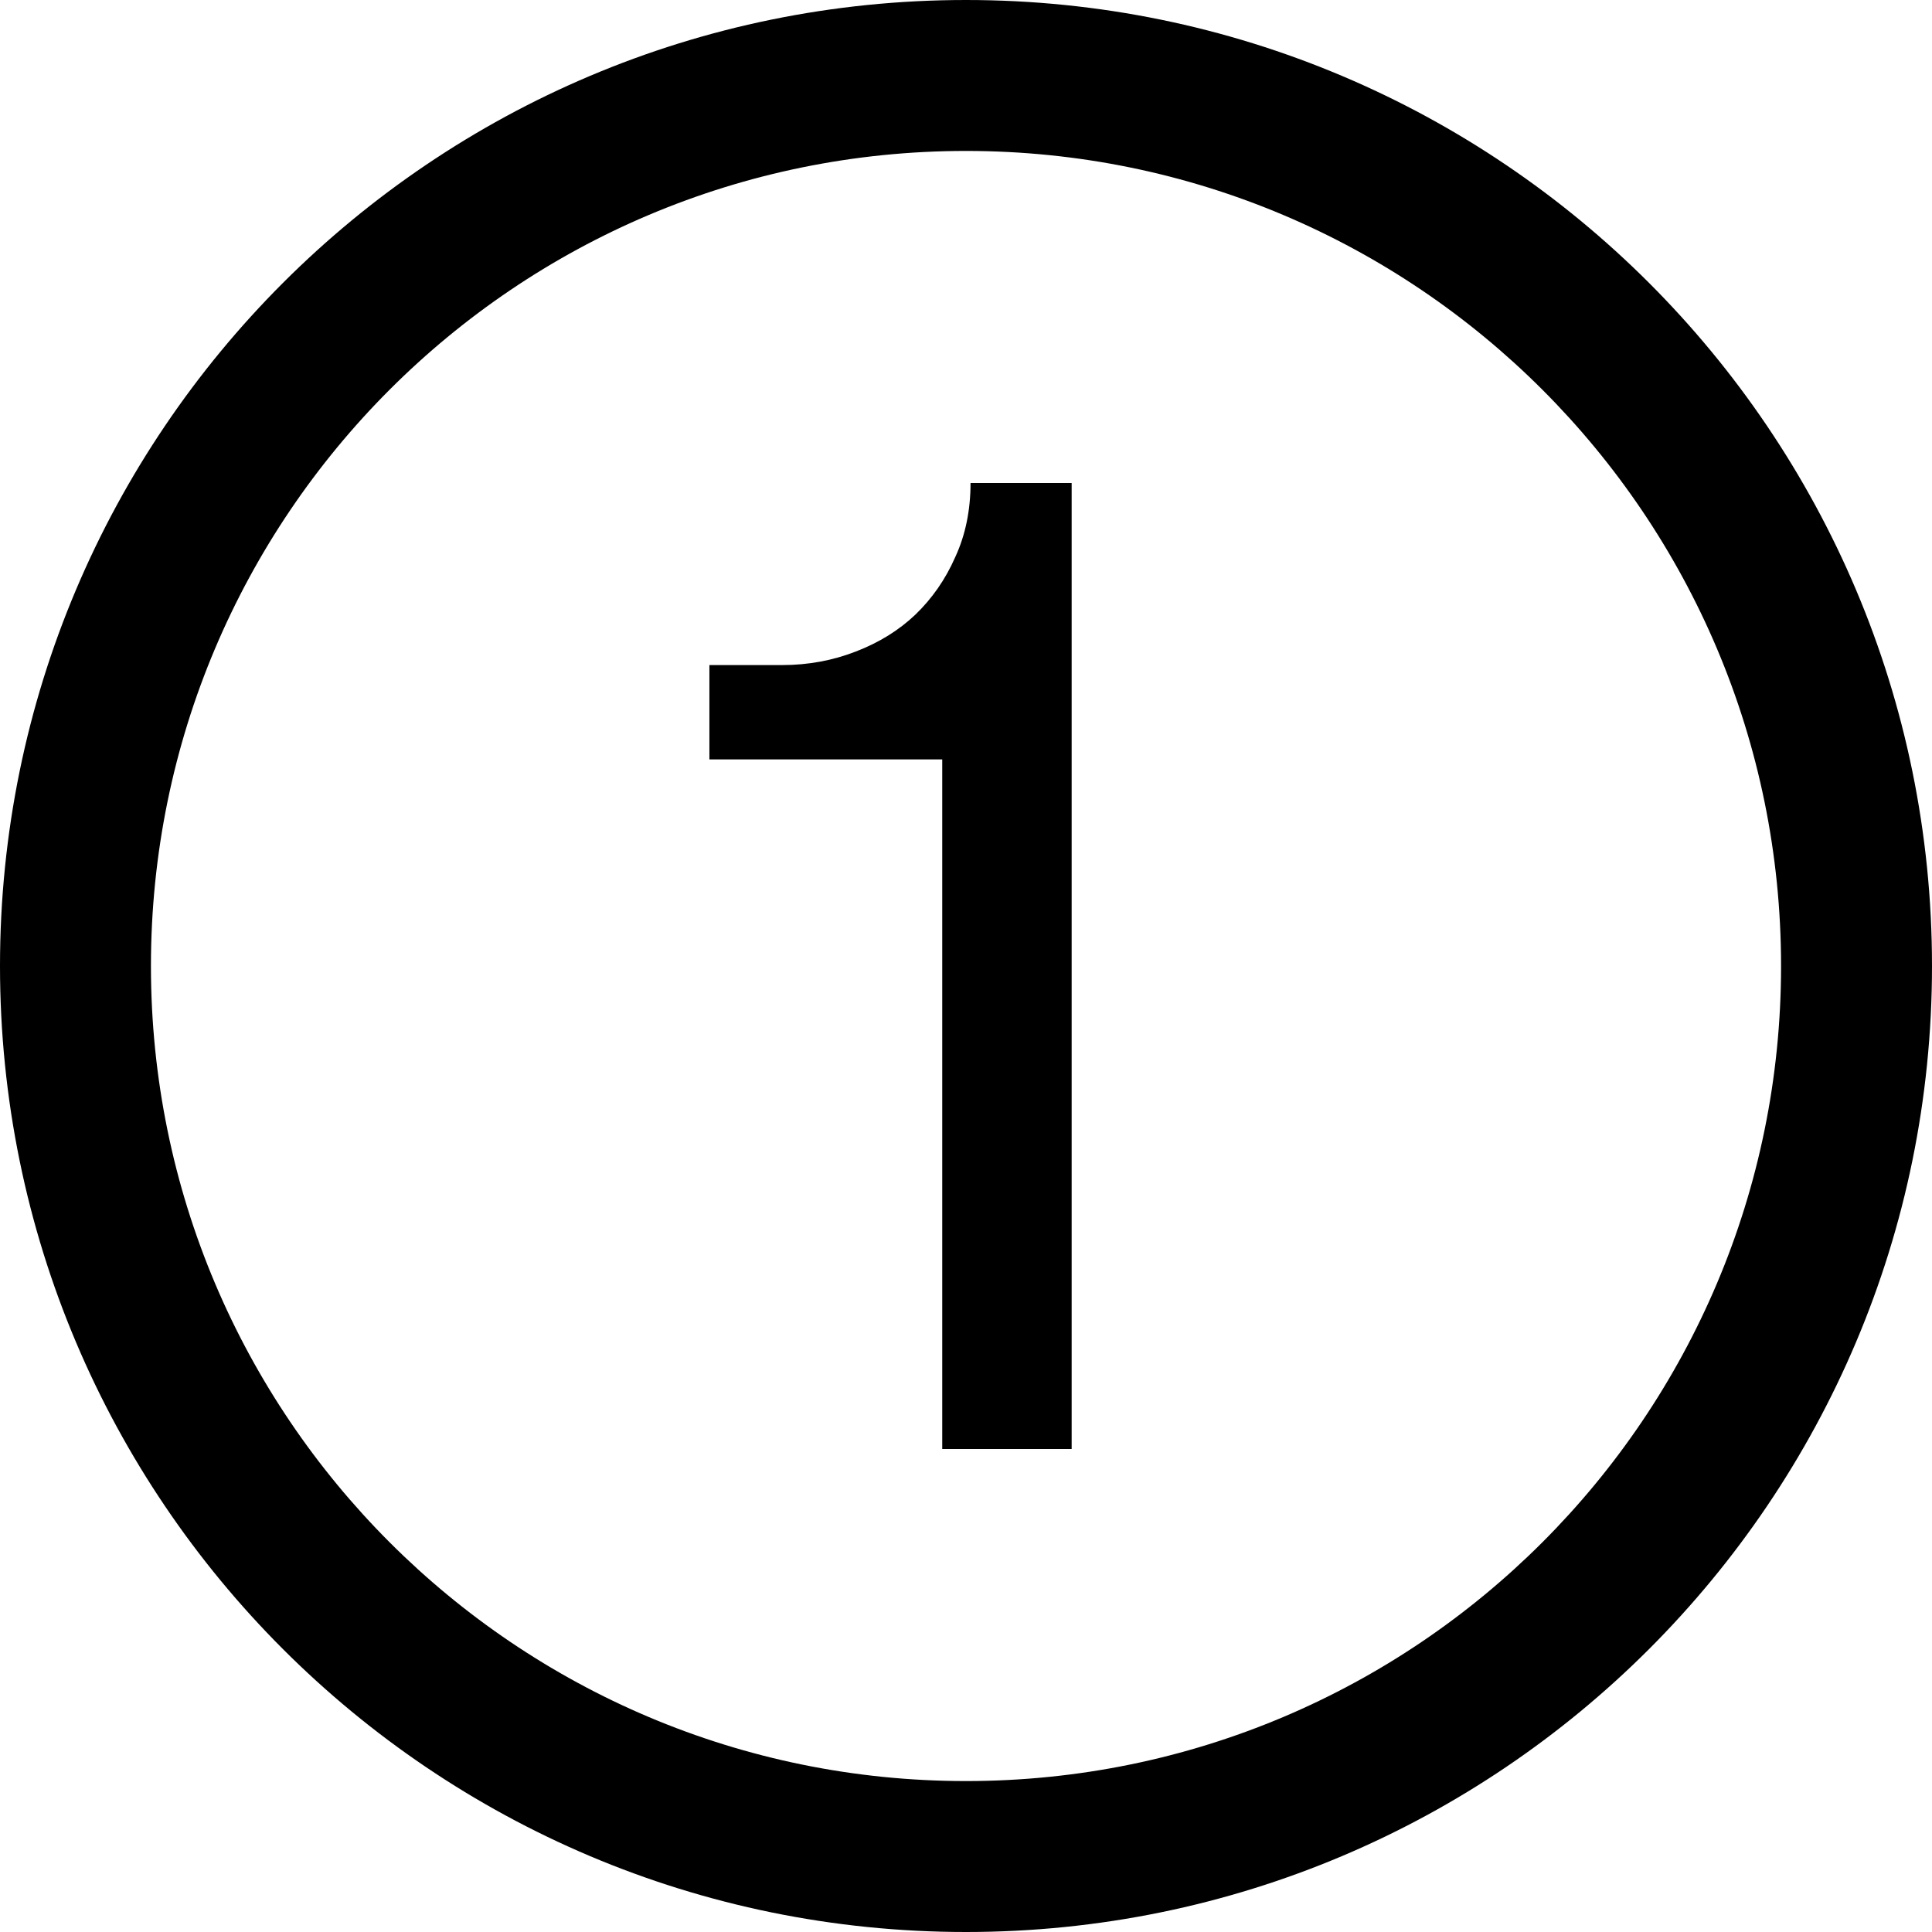
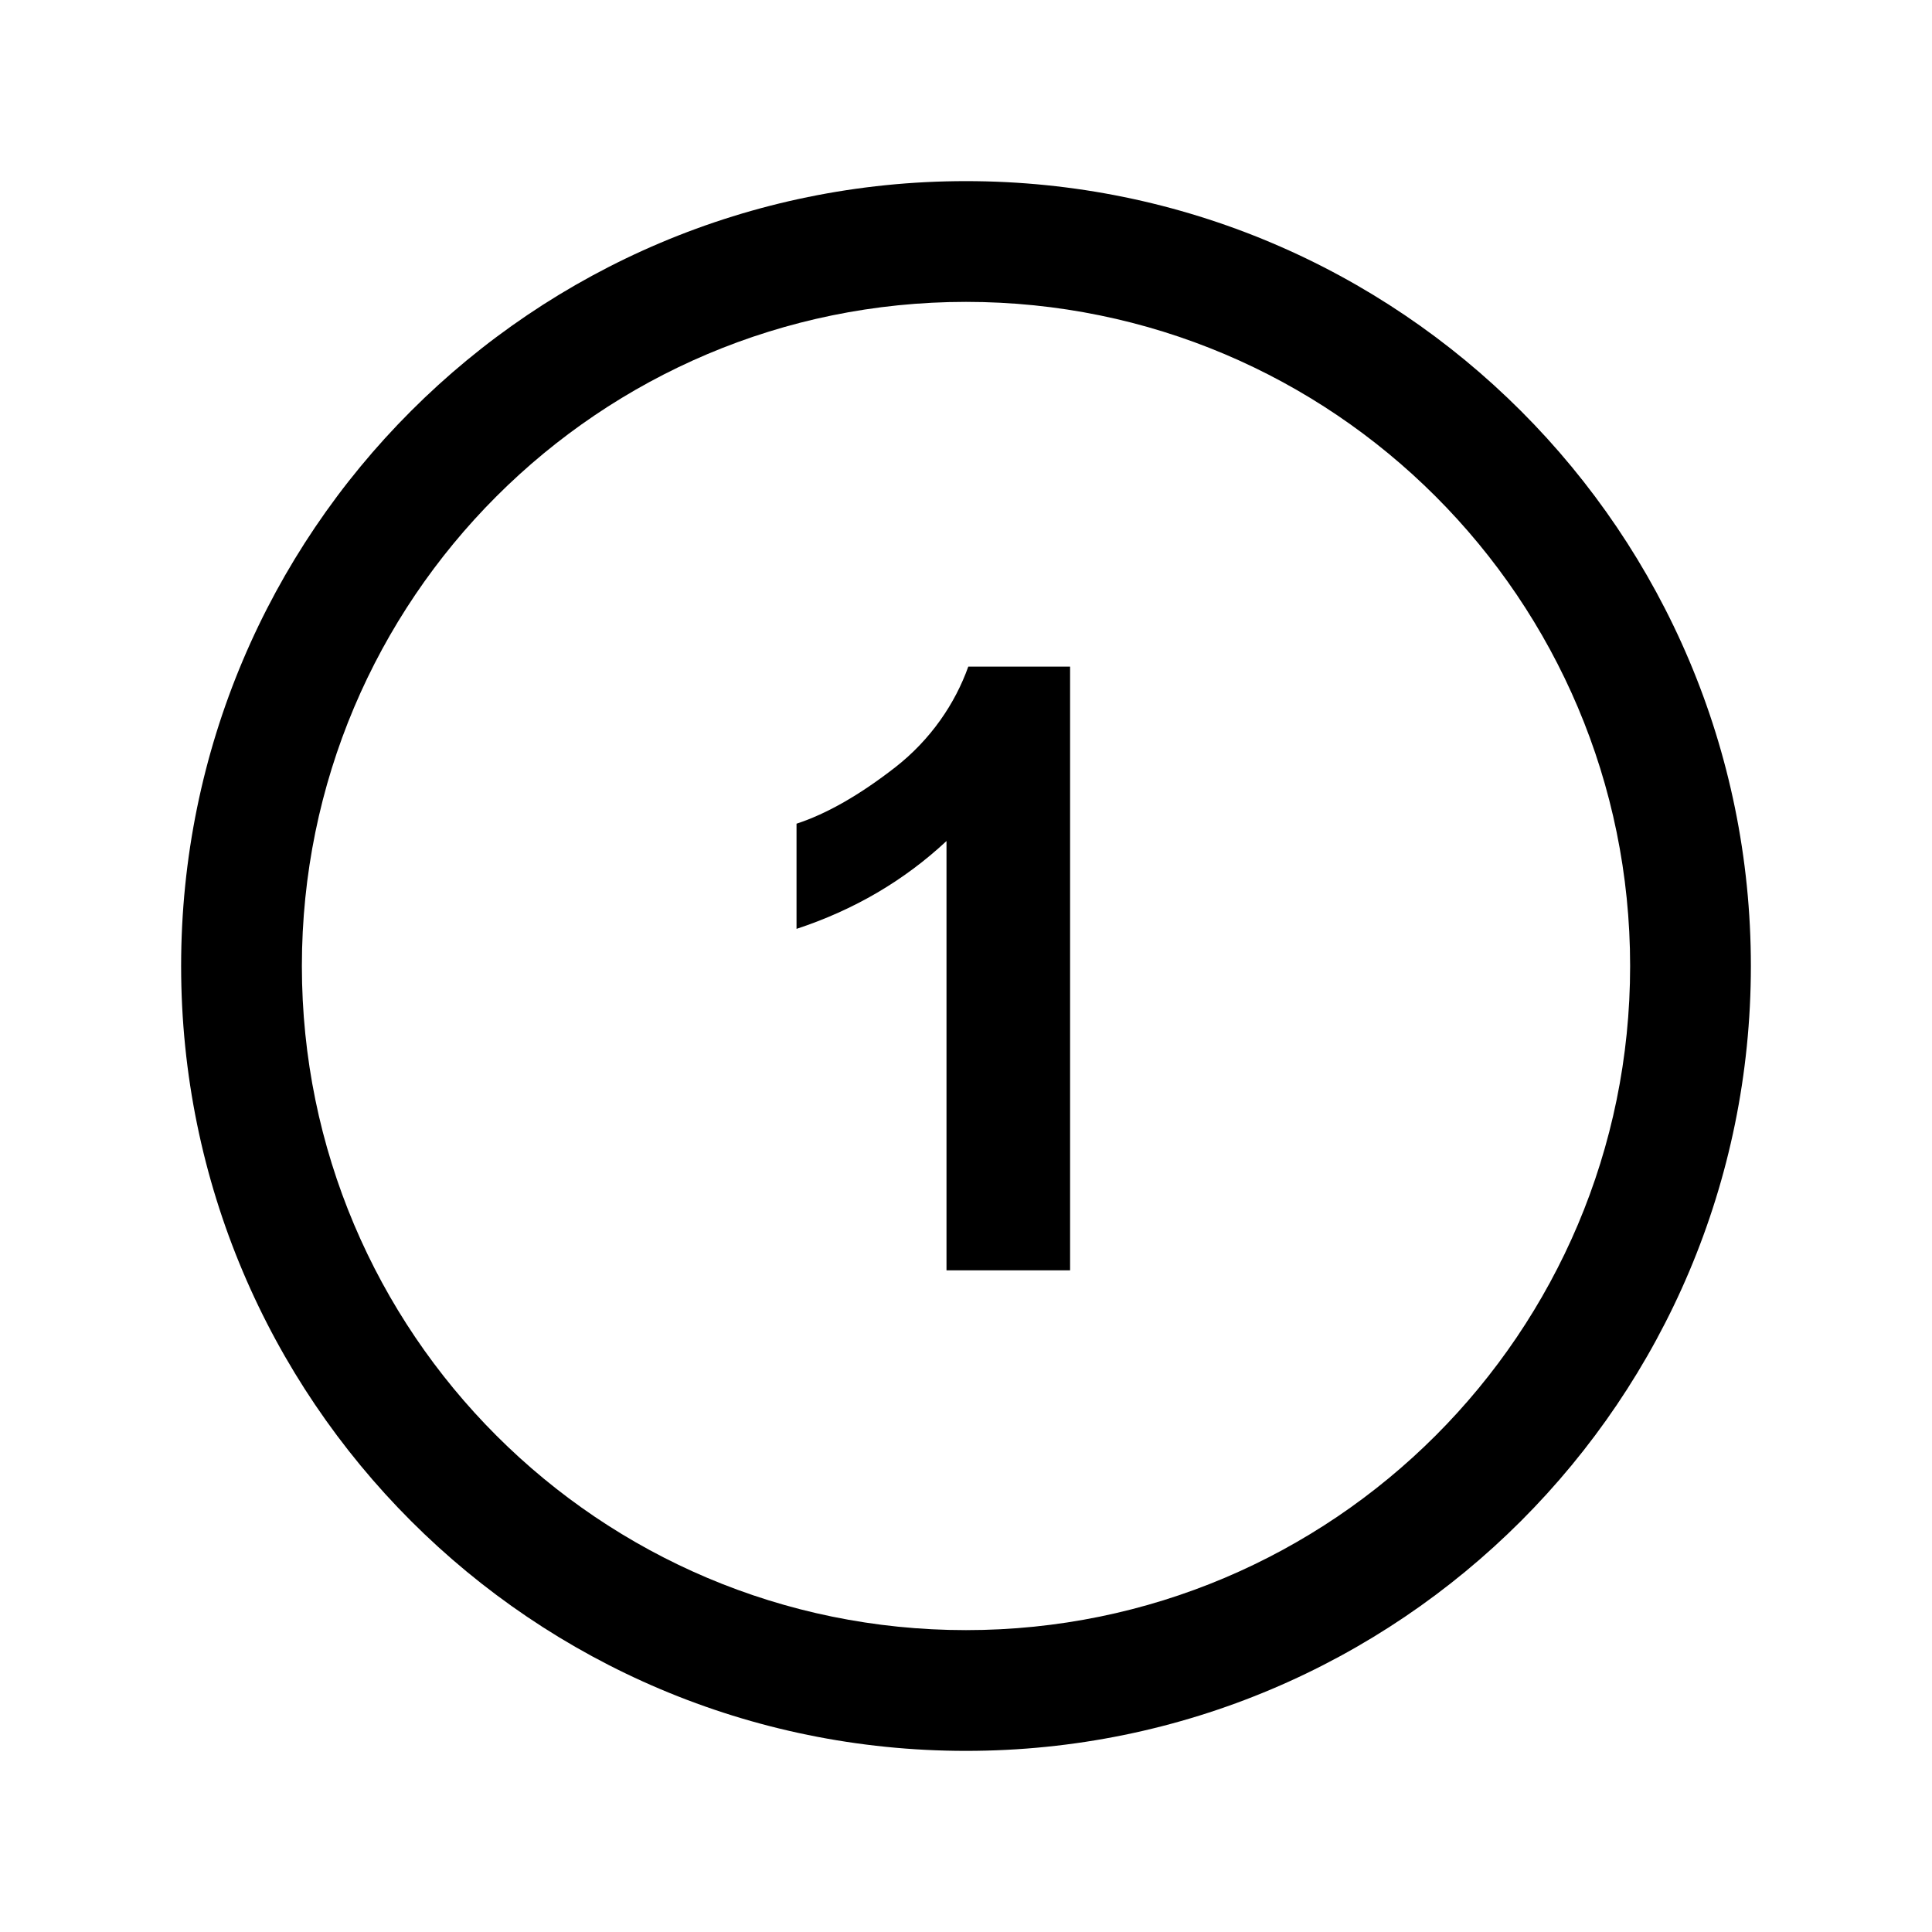
- <svg xmlns="http://www.w3.org/2000/svg" fill="#000000" version="1.1" id="Layer_1" width="800px" height="800px" viewBox="0 0 512 512" enable-background="new 0 0 512 512" xml:space="preserve">
-   <path d="M256,0C114.609,0,0,114.609,0,256c0,141.391,114.609,256,256,256c141.391,0,256-114.609,256-256  C512,114.609,397.391,0,256,0z M256,472c-119.297,0-216-96.703-216-216S136.703,40,256,40s216,96.703,216,216S375.297,472,256,472z" />
-   <g>
-     <path d="M249.703,201.25H188v-25h19.312c6.859,0,13.422-1.219,19.5-3.594c6.172-2.375,11.438-5.641,15.797-9.797   c4.358-4.203,7.922-9.25,10.547-15.234c2.734-5.906,4.047-12.5,4.047-19.625H284v256h-34.297V201.25z" />
-   </g>
+ <svg xmlns="http://www.w3.org/2000/svg" fill="#000000" width="800px" height="800px" viewBox="0 0 32 32" version="1.1">
+   <path d="M16 3c-7.18 0-13 5.82-13 13s5.82 13 13 13 13-5.82 13-13-5.82-13-13-13zM16 27c-6.075 0-11-4.925-11-11s4.925-11 11-11 11 4.925 11 11-4.925 11-11 11zM14.828 12.709c-0.589 0.458-1.134 0.77-1.635 0.934v1.742c0.953-0.314 1.781-0.799 2.484-1.455v7.111h2.047v-10h-1.686c-0.218 0.612-0.622 1.209-1.21 1.668z" />
</svg>
